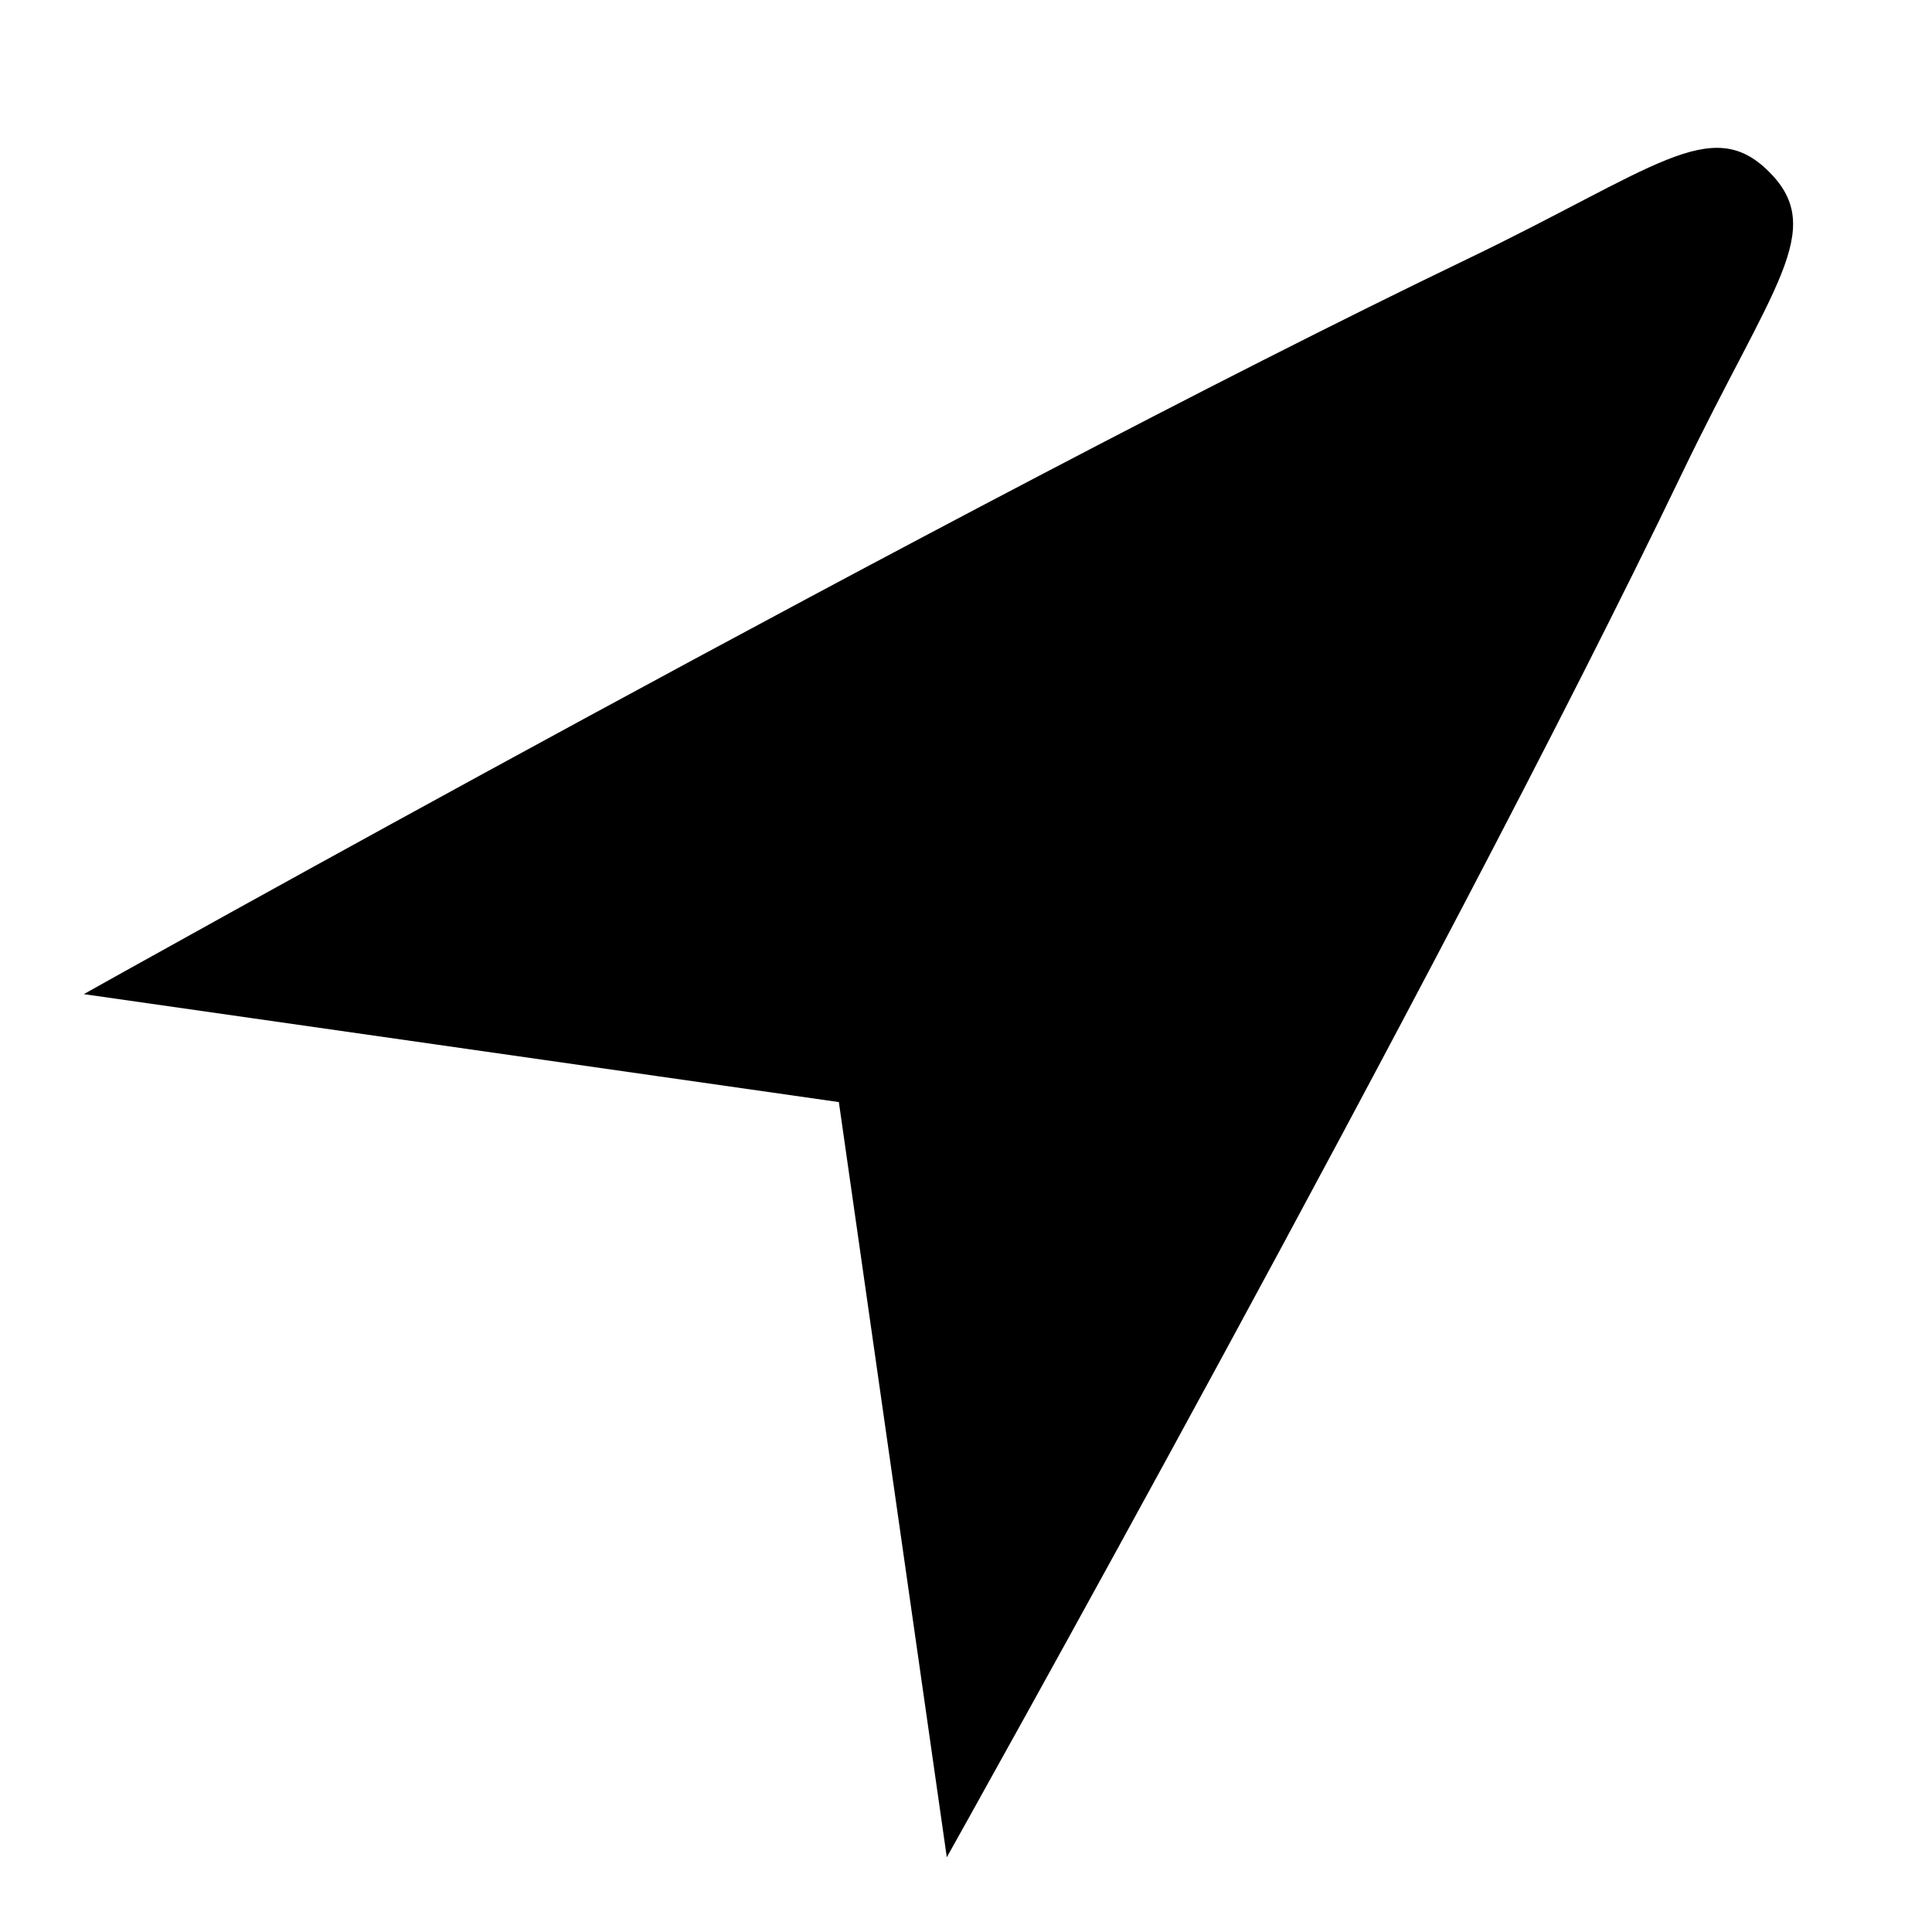
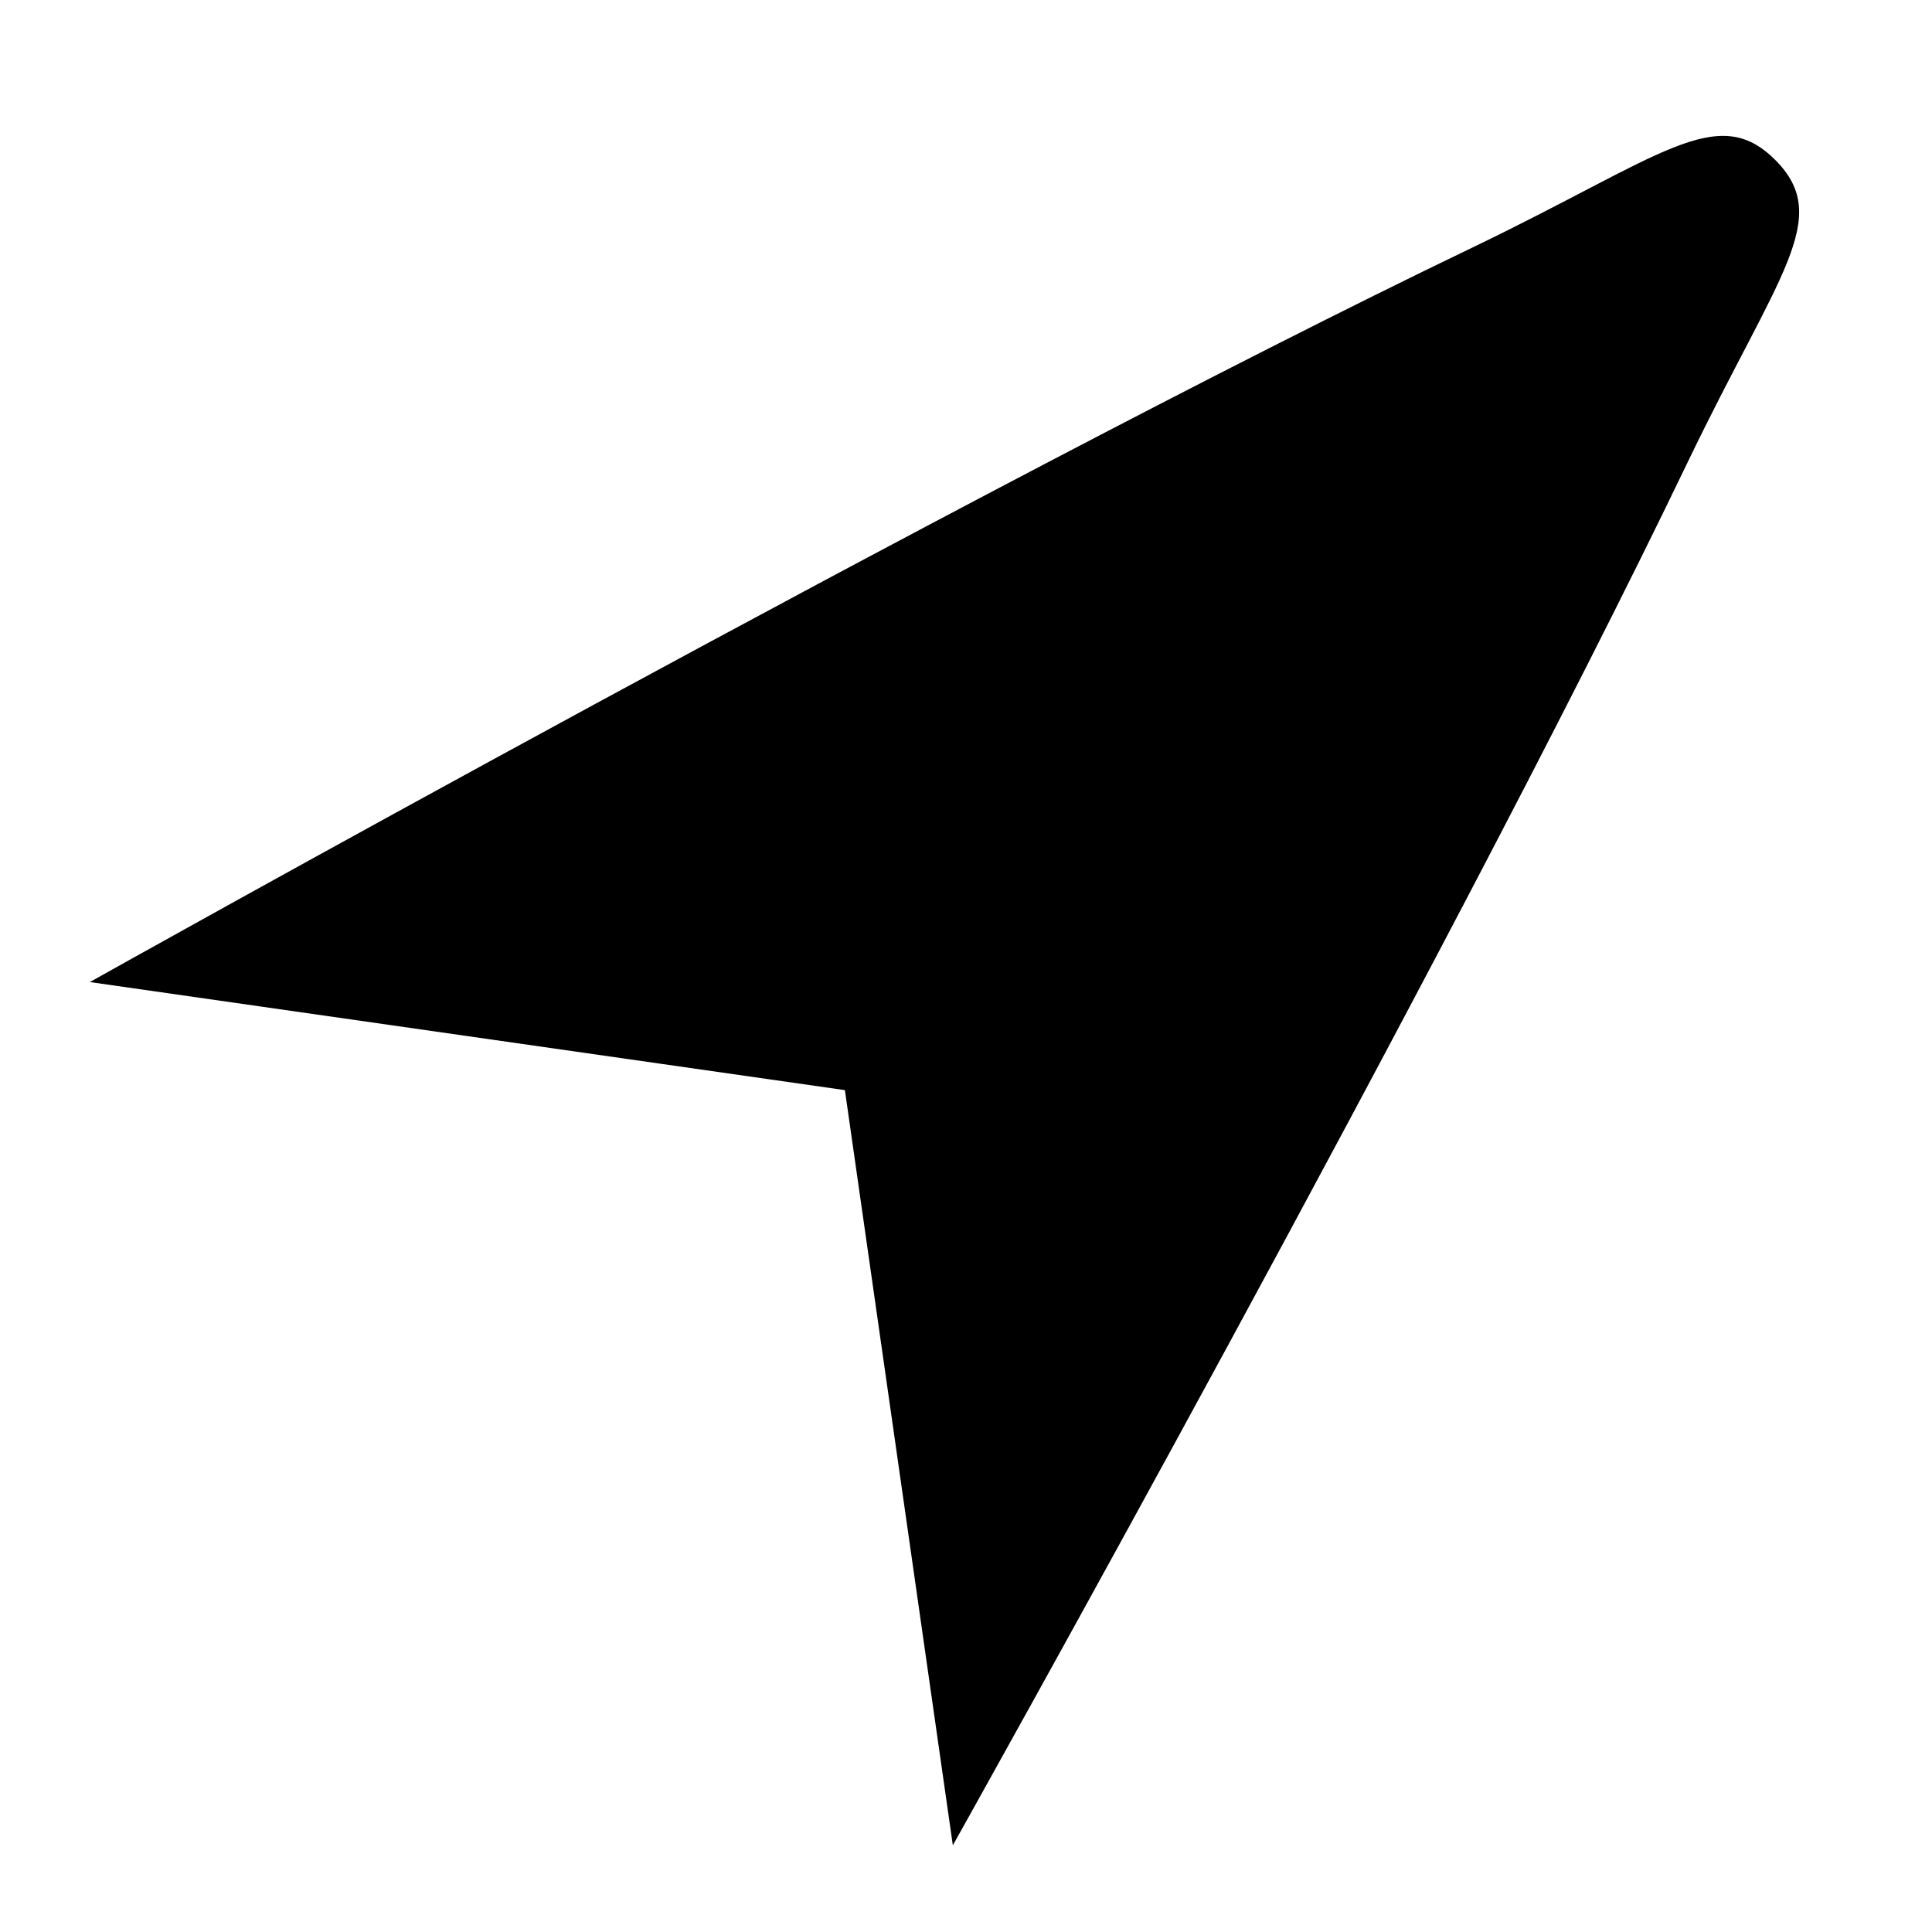
<svg xmlns="http://www.w3.org/2000/svg" version="1.1" id="Layer_1" x="0px" y="0px" width="16px" height="16px" viewBox="0 0 16 16" enable-background="new 0 0 16 16" xml:space="preserve">
-   <path d="M14.651,1.423c-0.481-0.482-0.942-0.027-2.503,0.724C7.973,4.154,0.694,8.233,0.694,8.233l6.253,0.894l0.894,6.254  c0,0,4.079-7.279,6.086-11.455C14.678,2.364,15.133,1.905,14.651,1.423" />
+   <path d="M14.701,1.324c-0.481-0.482-0.942-0.027-2.503,0.724C8.022,4.054,0.744,8.133,0.744,8.133l6.253,0.895l0.894,6.254  c0,0,4.079-7.279,6.086-11.455C14.728,2.265,15.183,1.805,14.701,1.324" />
</svg>
